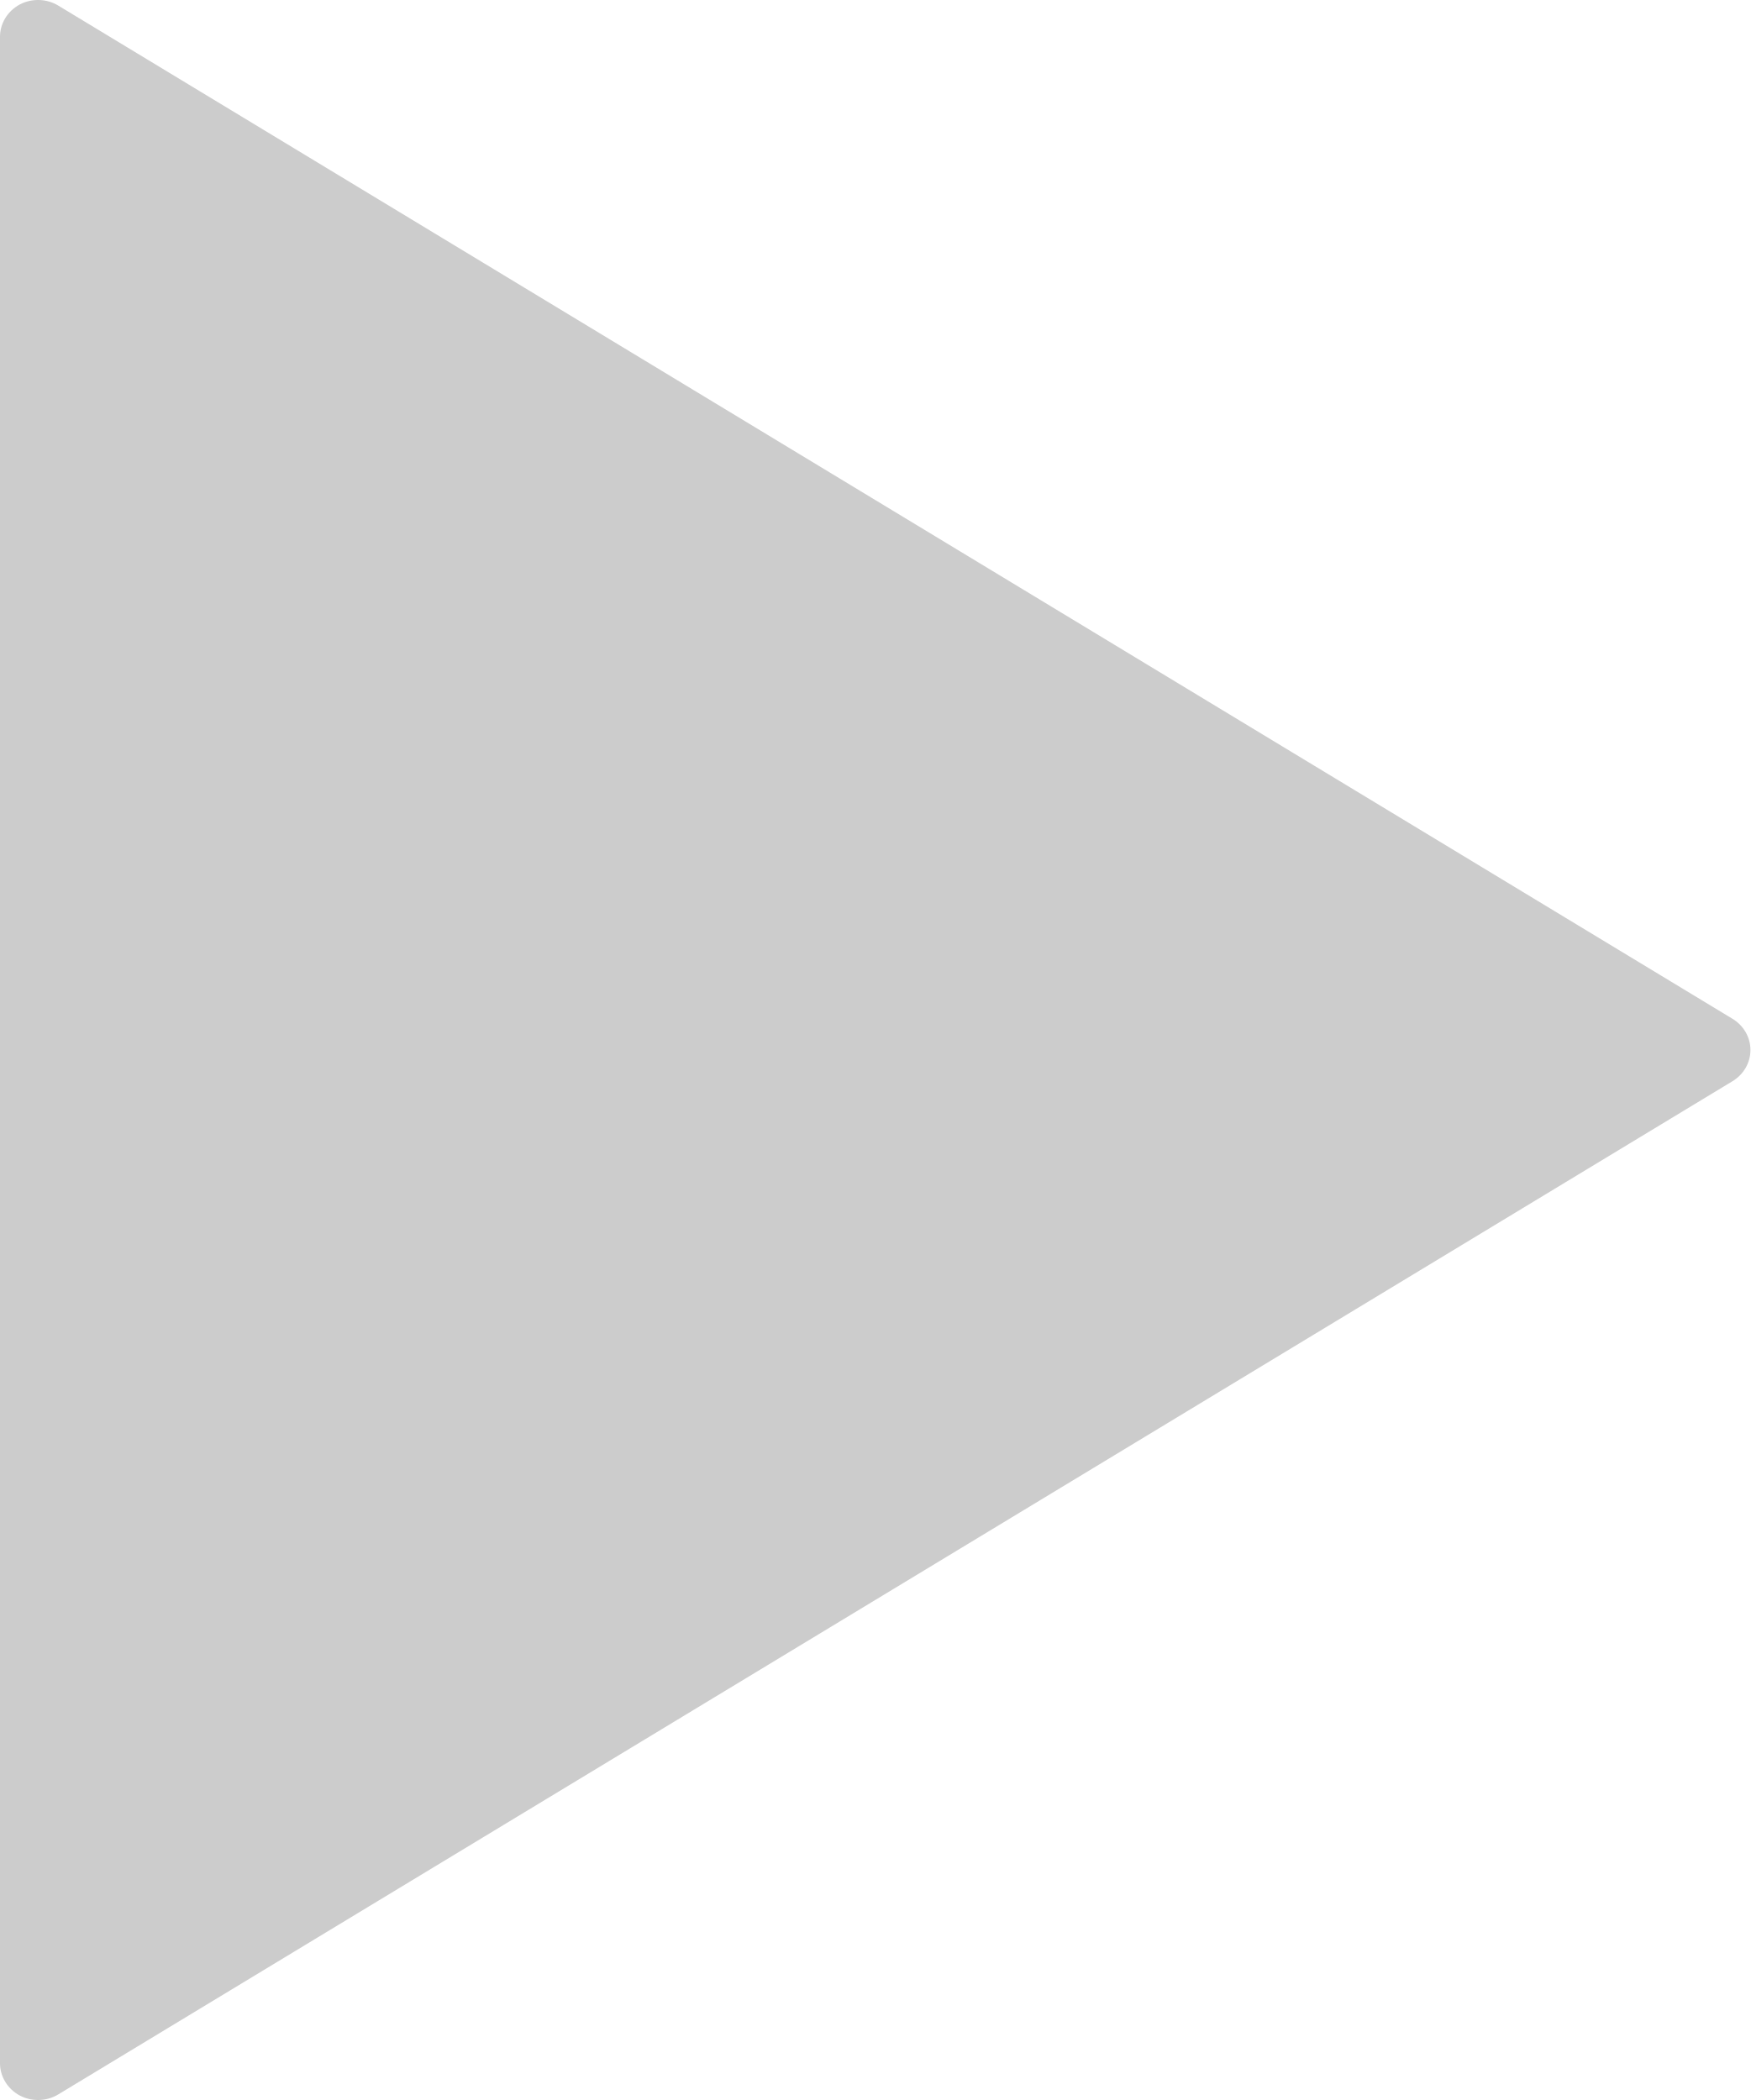
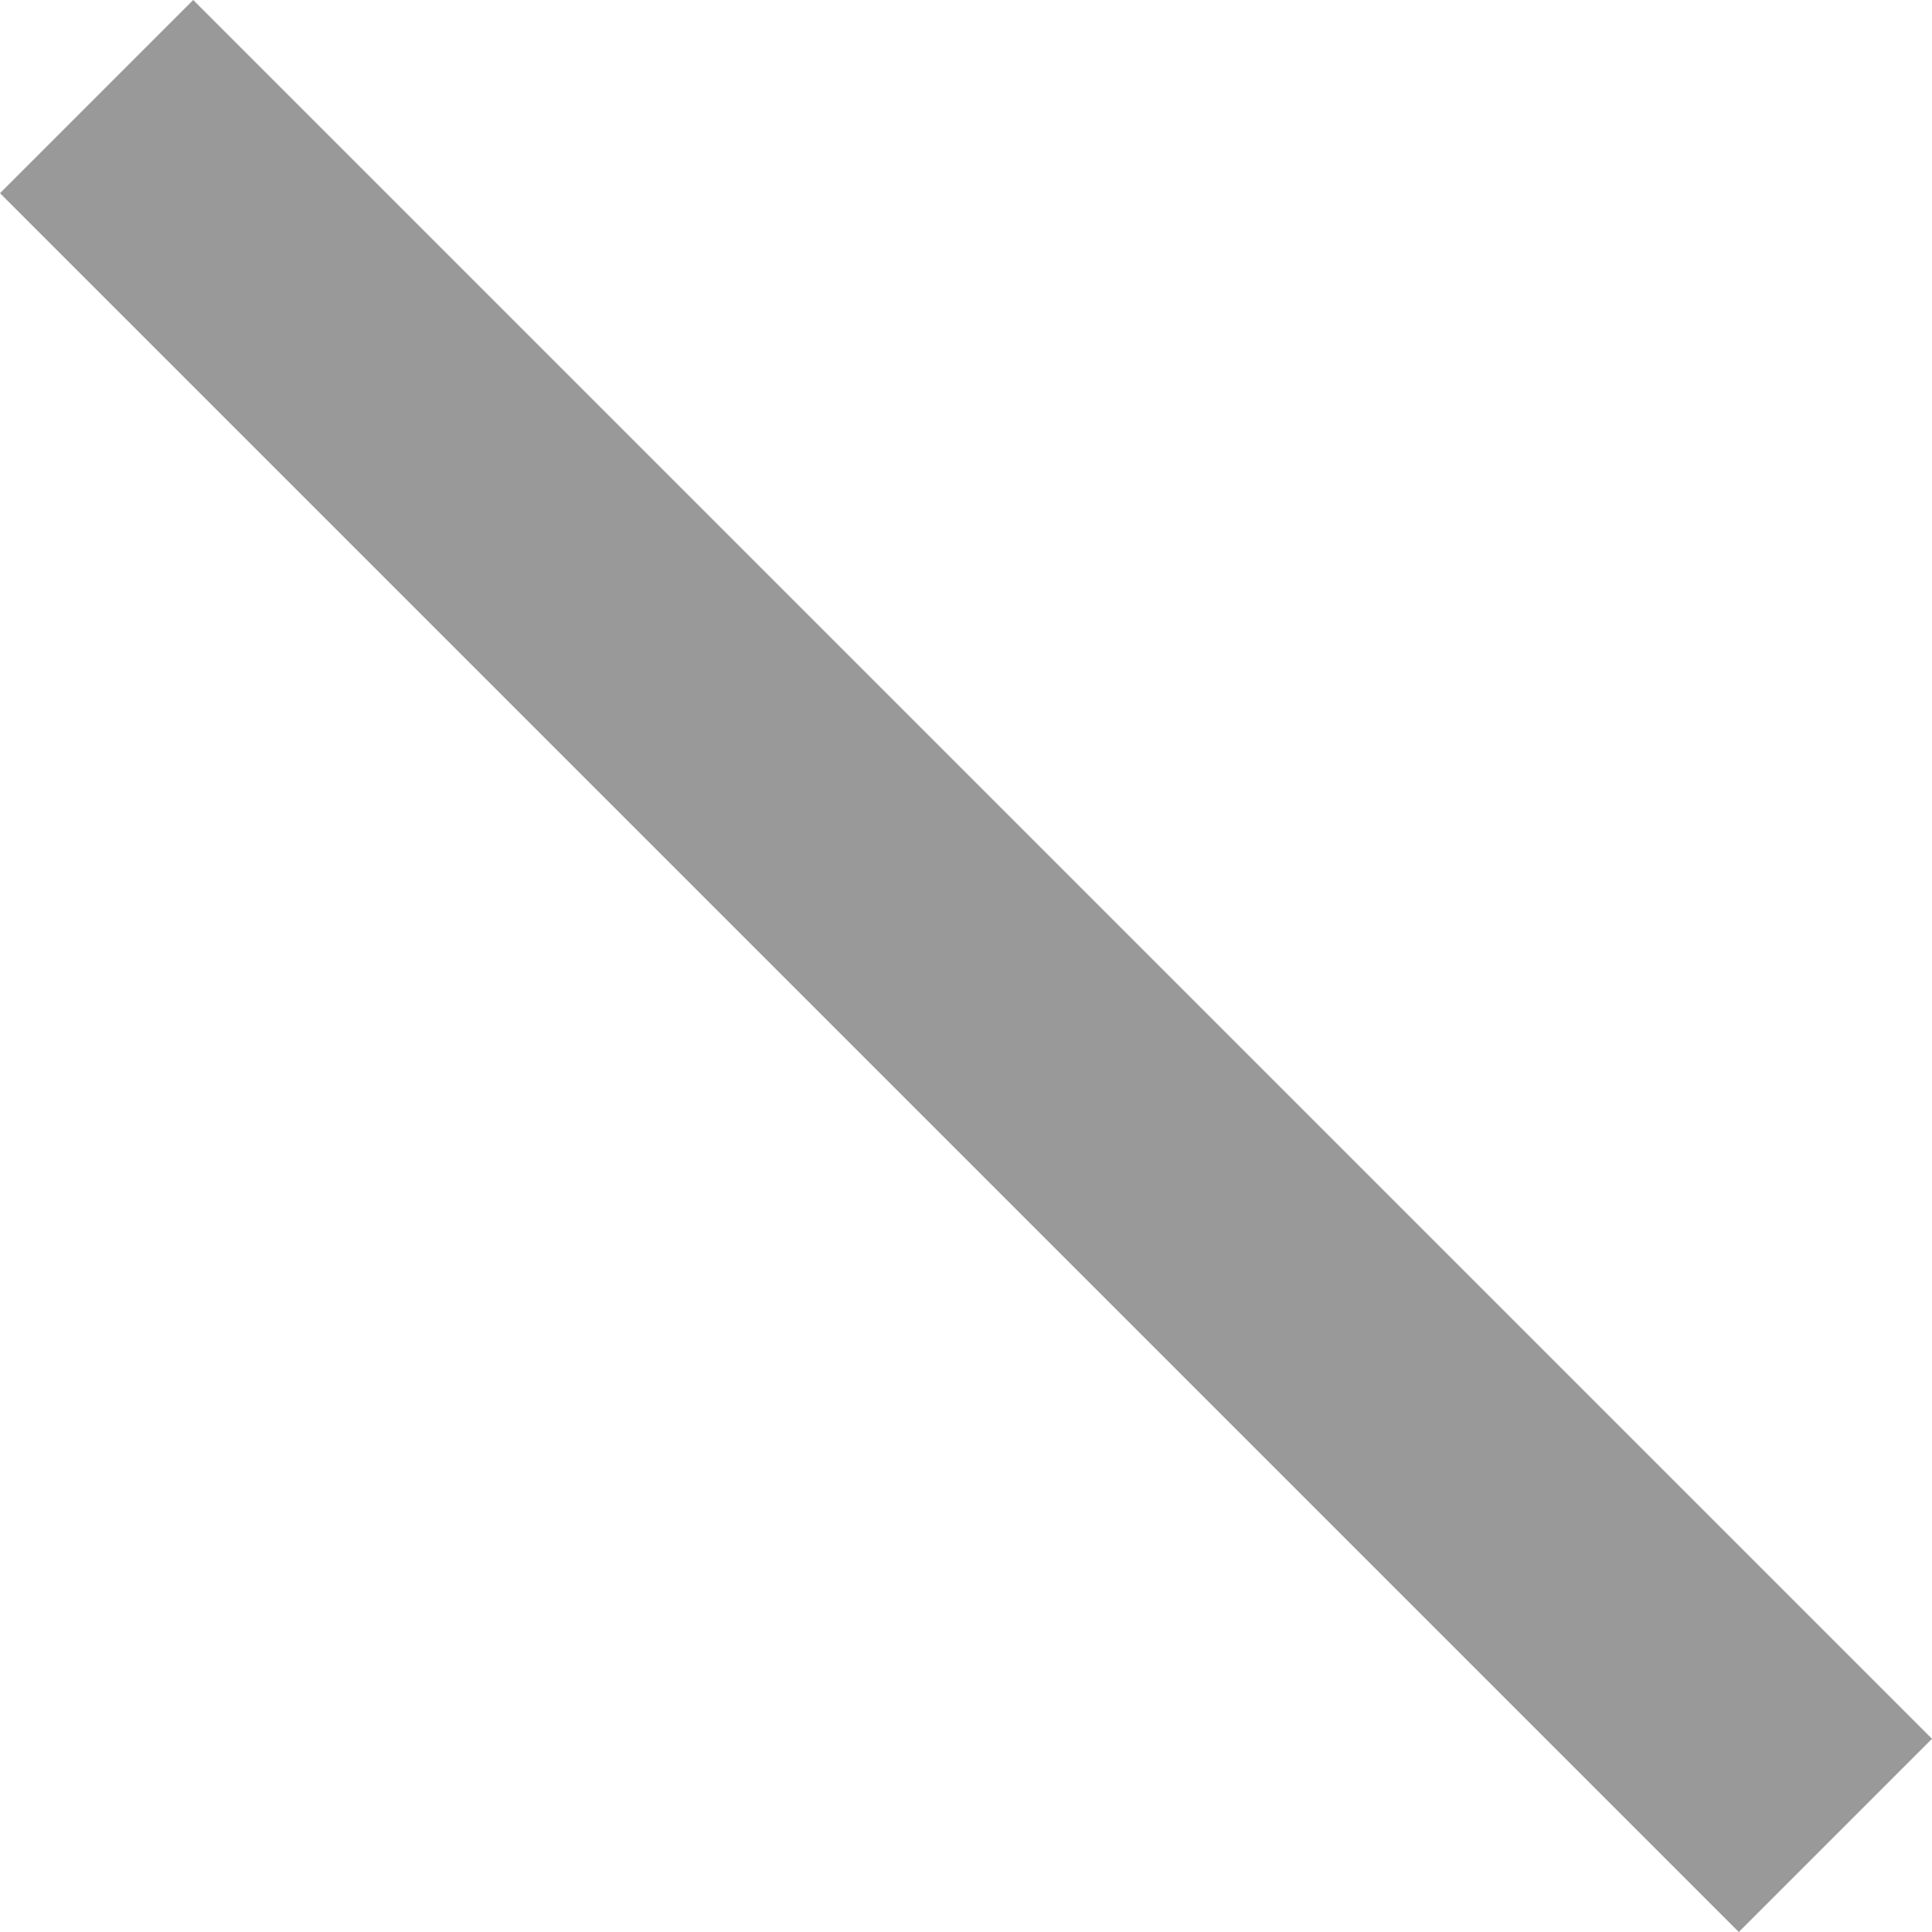
- <svg xmlns="http://www.w3.org/2000/svg" version="1.1" width="10px" height="12px">
-   <g transform="matrix(1 0 0 1 -105 -1810 )">
-     <path d="M 0 11.79  L 0 0.21  C 0 0.136  0.041 0.065  0.112 0.026  C 0.184 -0.012  0.269 -0.007  0.333 0.032  L 9.898 5.822  C 9.959 5.859  10 5.925  10 6  C 10 6.075  9.959 6.141  9.898 6.178  L 0.333 11.968  C 0.269 12.007  0.184 12.012  0.112 11.974  C 0.041 11.935  -1.41746396593589E-05 11.864  0 11.79  Z " fill-rule="nonzero" fill="#cccccc" stroke="none" transform="matrix(1 0 0 1 105 1810 )" />
+ <svg xmlns="http://www.w3.org/2000/svg" version="1.1" width="14px" height="14px">
+   <g transform="matrix(1 0 0 1 -252 -571 )">
+     <path d="M 12.6 14  L 0 1.4  L 1.4 0  L 14 12.6  L 12.6 14  Z " fill-rule="nonzero" fill="#999999" stroke="none" transform="matrix(1 0 0 1 252 571 )" />
  </g>
</svg>
